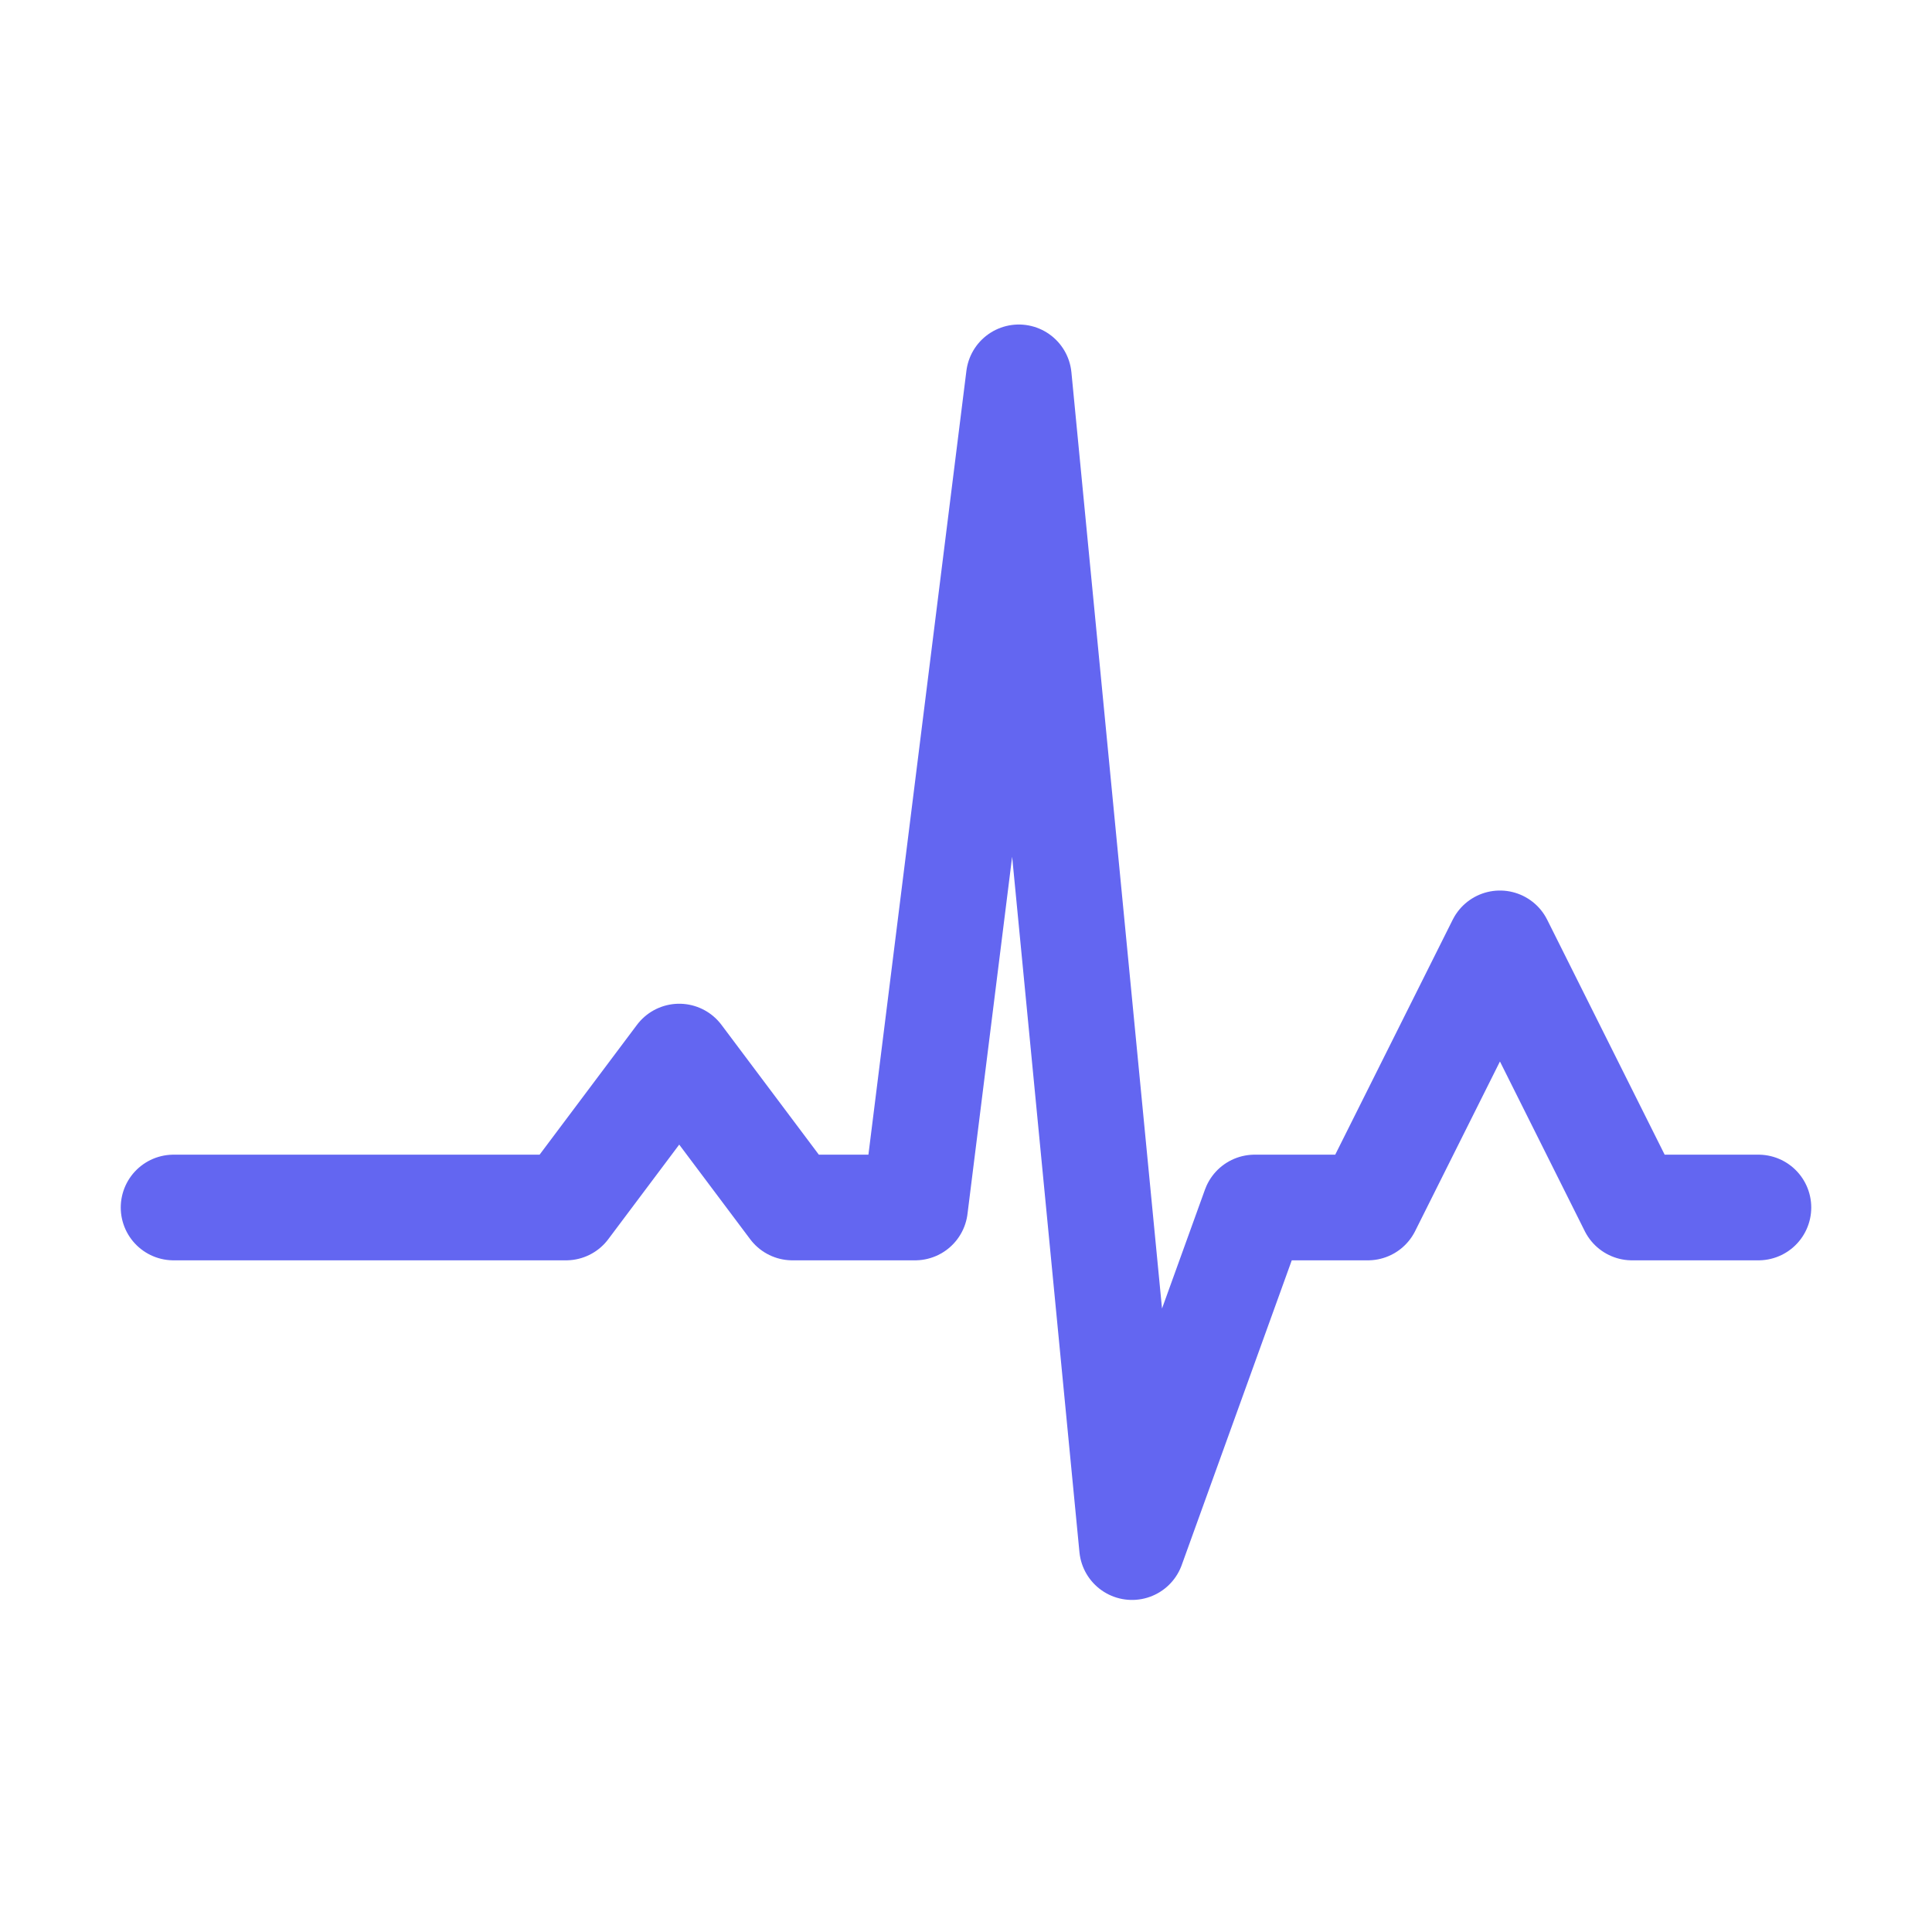
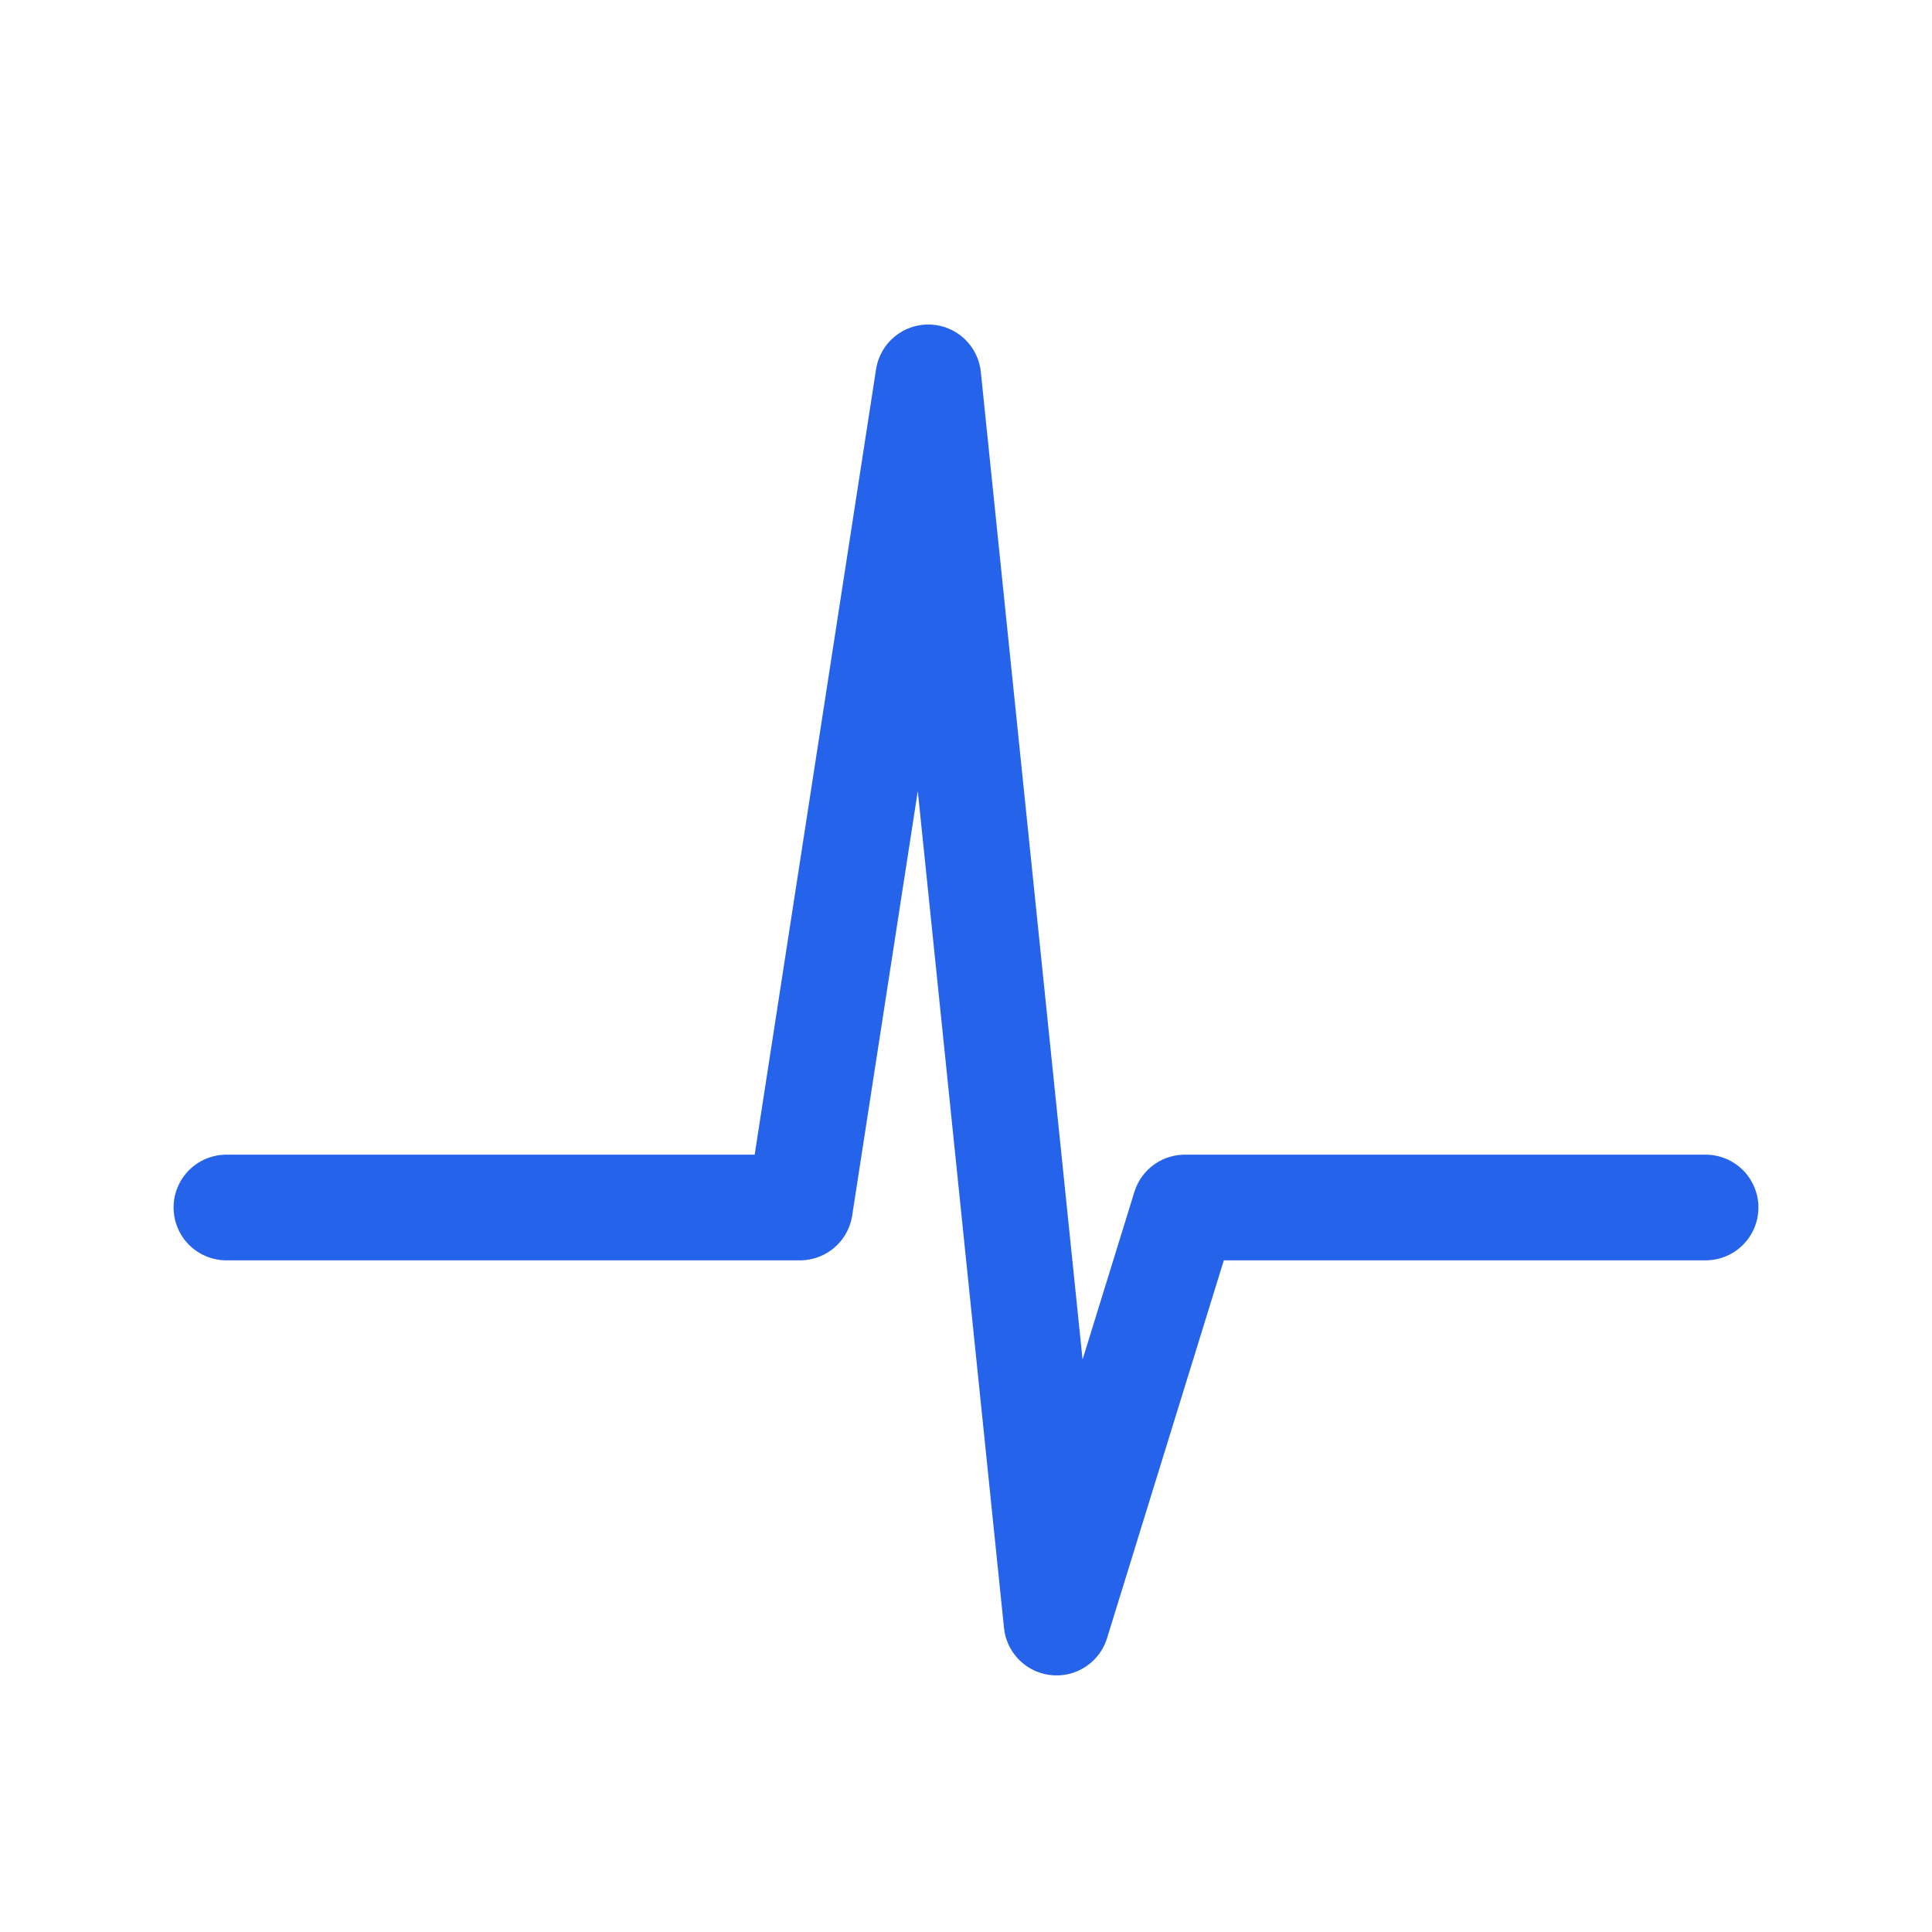
<svg xmlns="http://www.w3.org/2000/svg" viewBox="0 0 1024 1024">
-   <path d="M 92 640 L 300 640 L 360 560 L 420 640 L 485 640 L 540 200 L 600 820 L 665 640 L 725 640 L 795 500 L 865 640 L 932 640" fill="none" stroke="#6366F1" stroke-width="56" stroke-linecap="round" stroke-linejoin="round" />
+   <path d="M 120 640 L 424 640 L 492 200 L 560 860 L 628 640 L 904 640" fill="none" stroke="#2563EB" stroke-width="56" stroke-linecap="round" stroke-linejoin="round" />
</svg>
